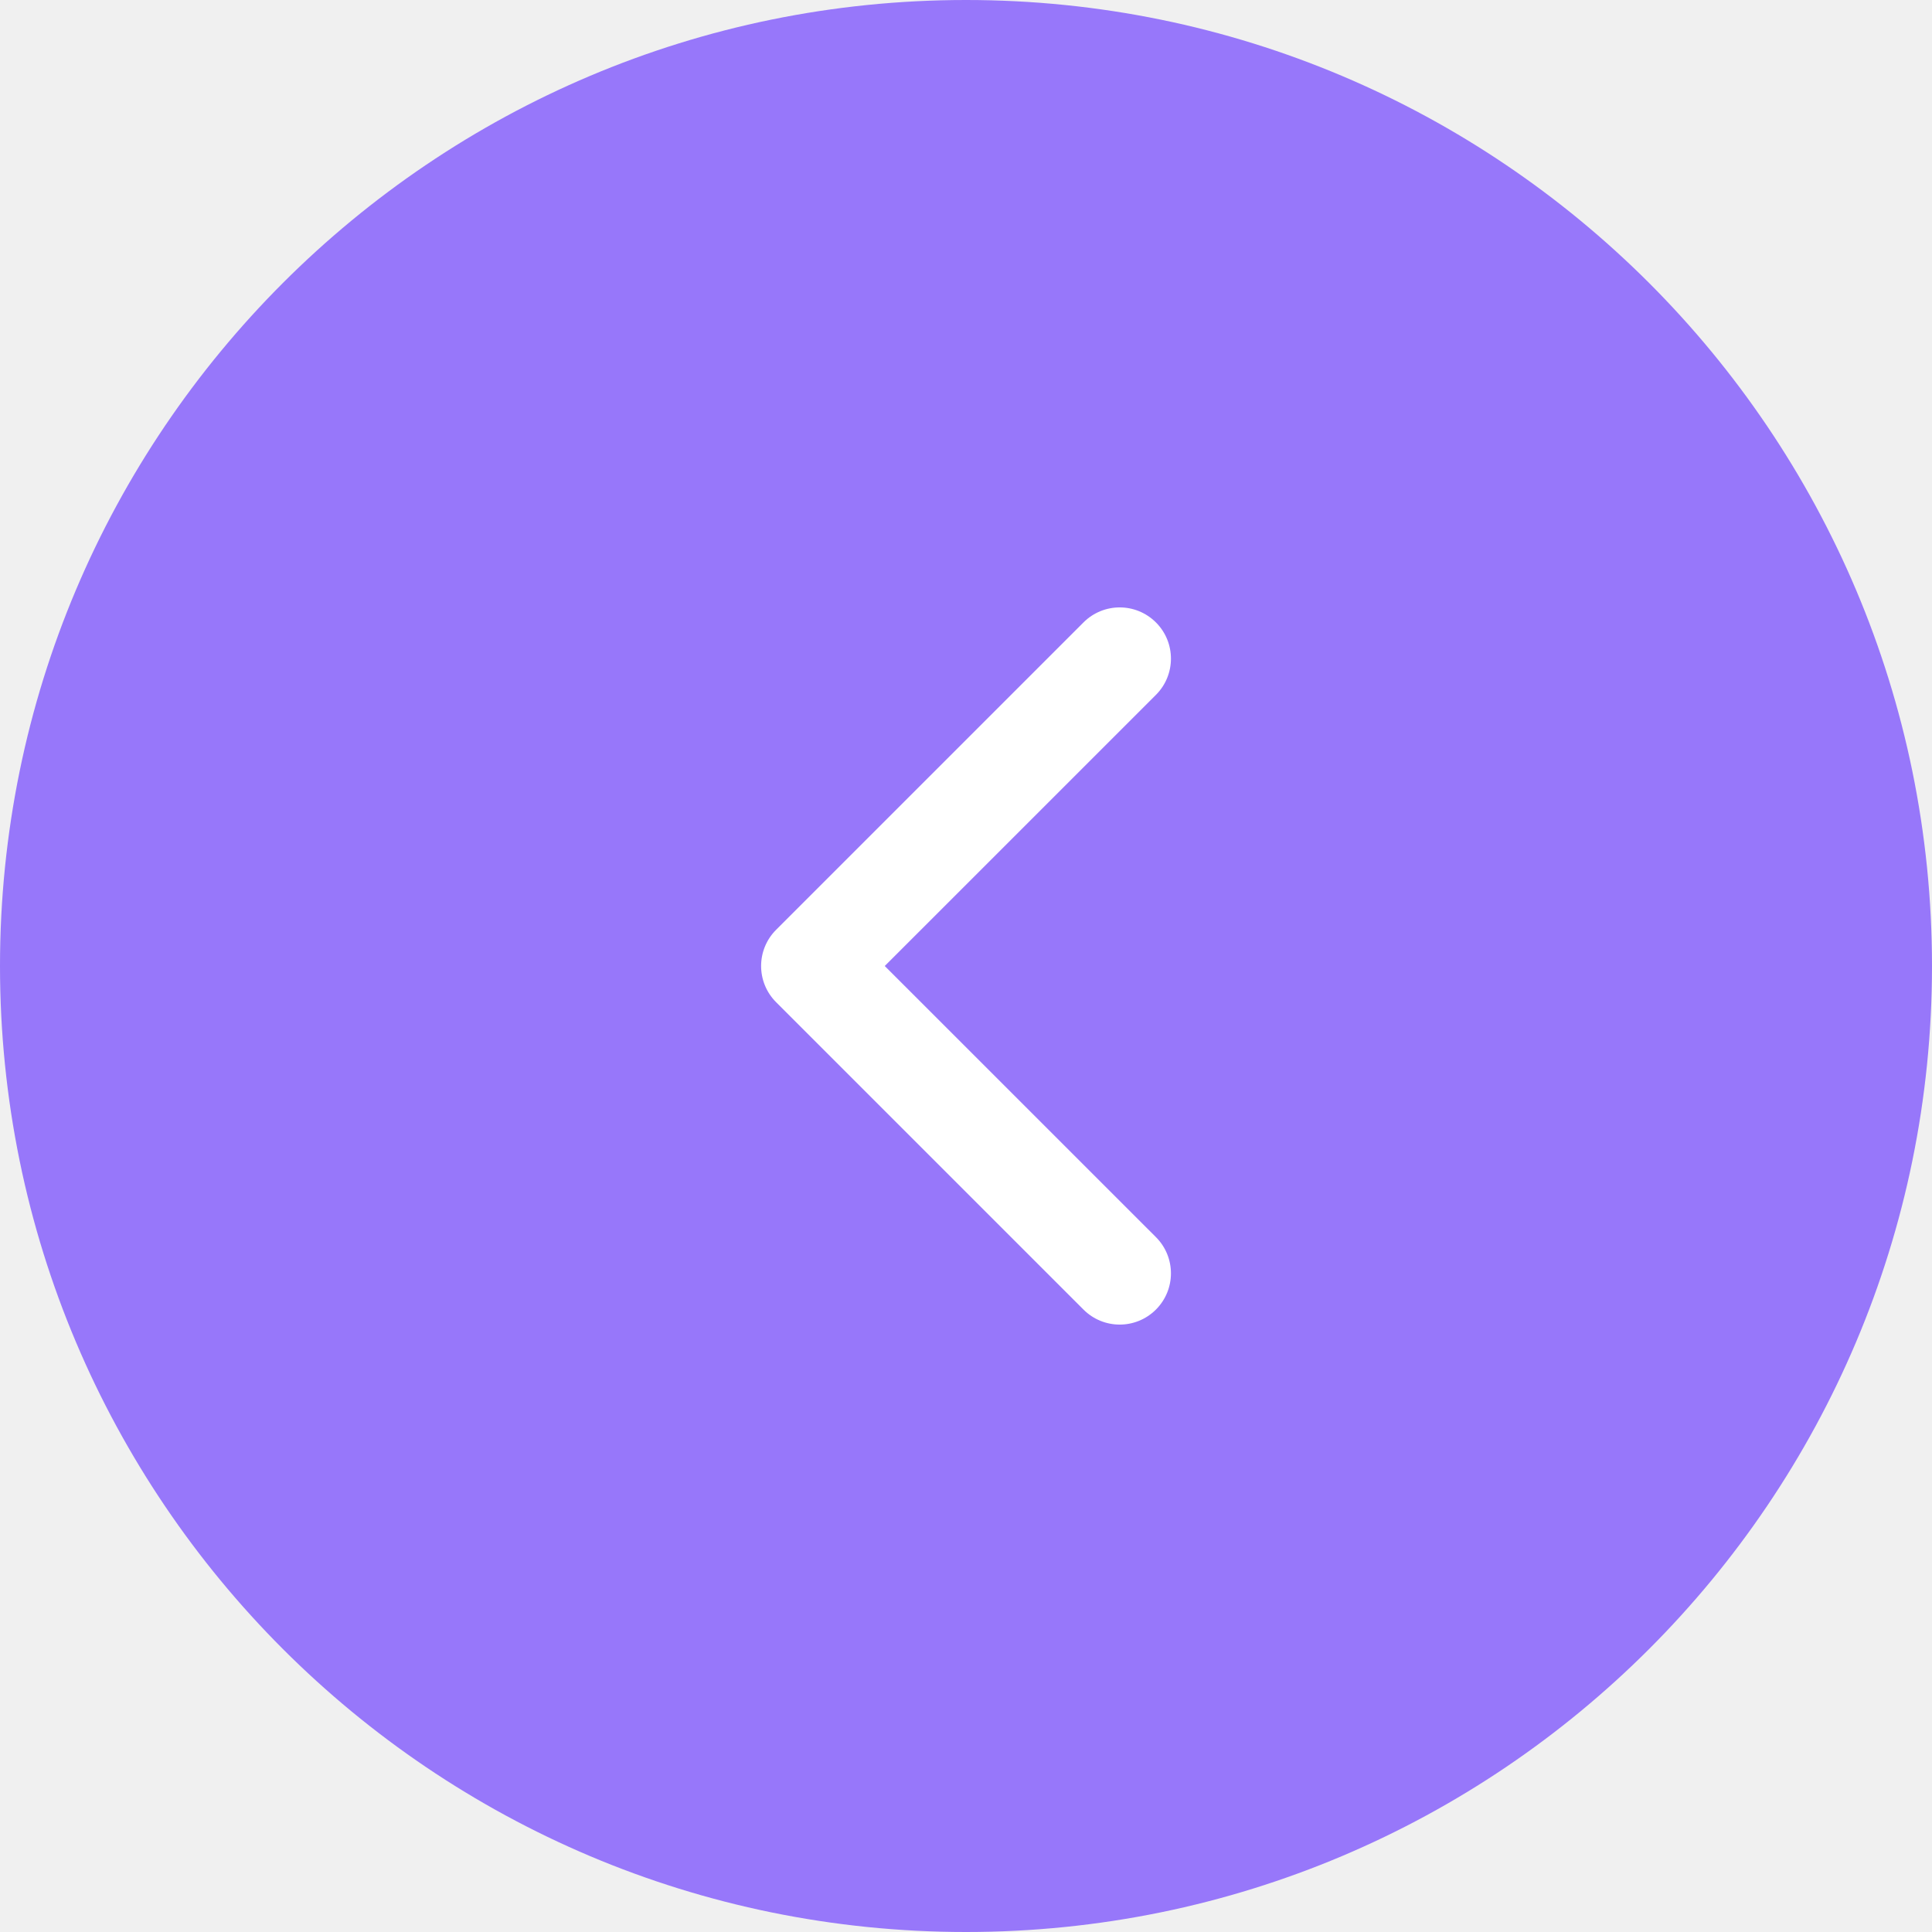
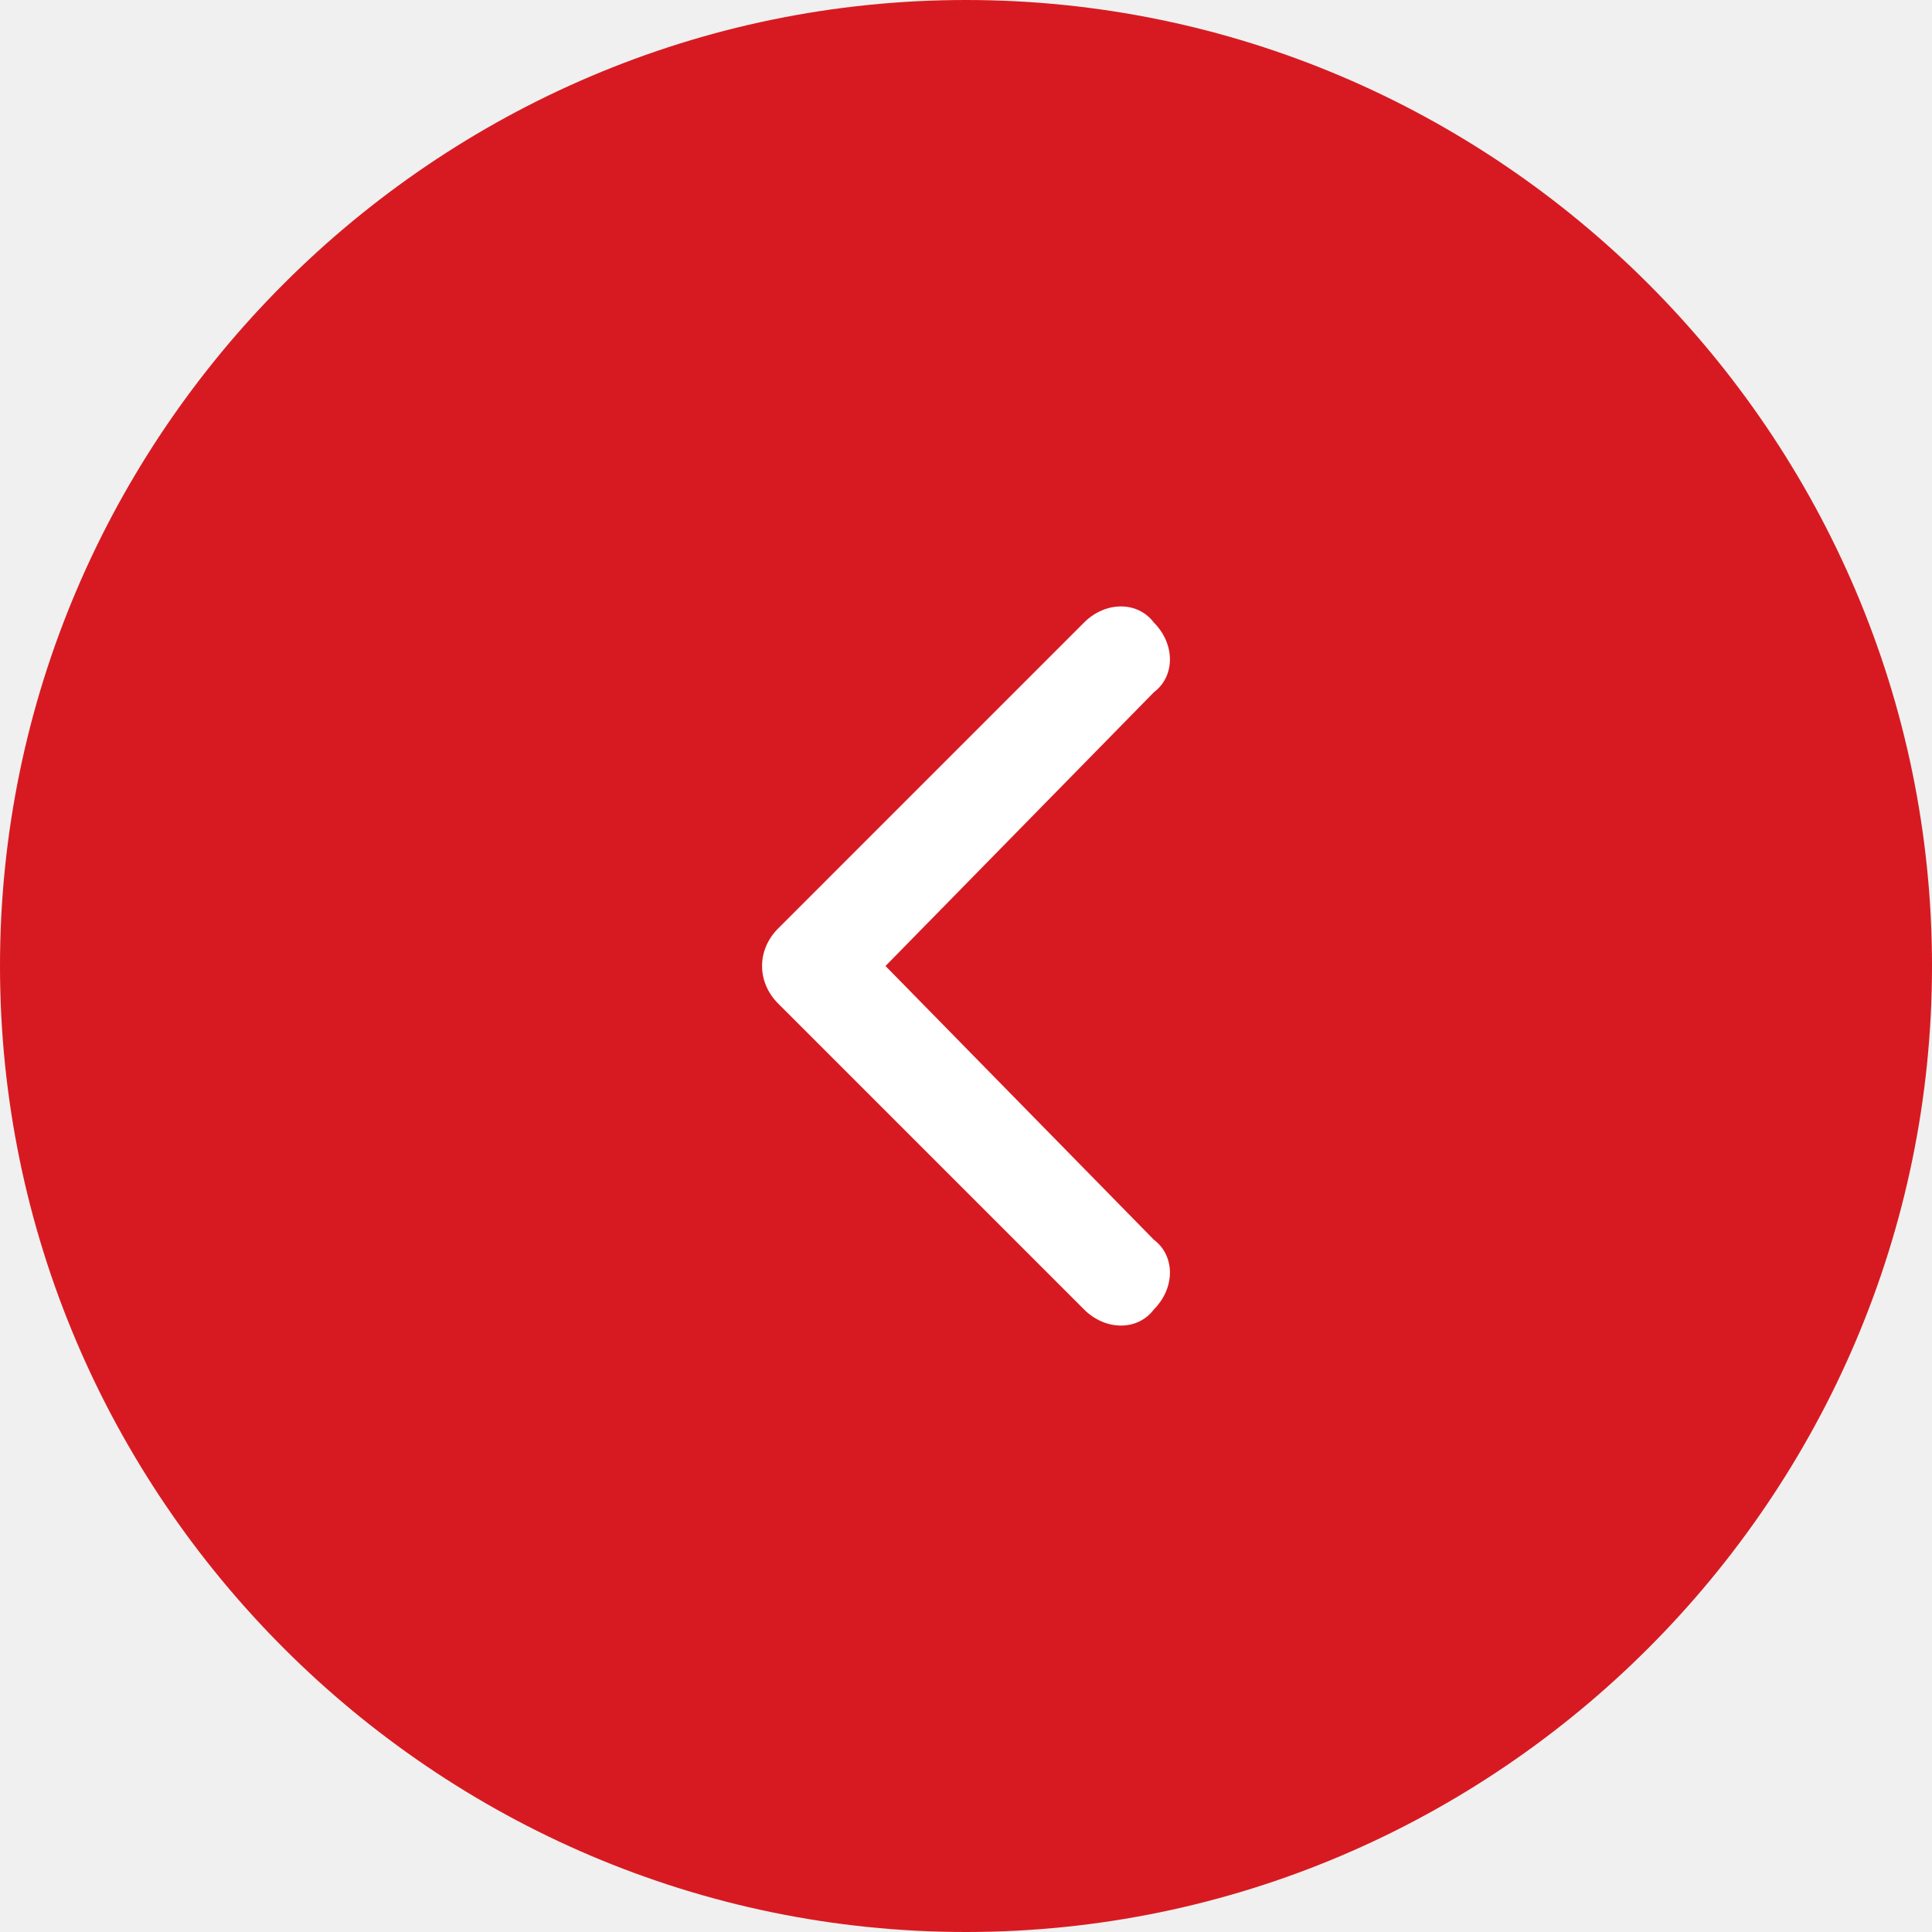
- <svg xmlns="http://www.w3.org/2000/svg" width="36" height="36" viewBox="0 0 36 36" fill="none">
-   <rect x="36" y="36" width="36" height="36" rx="18" transform="rotate(-180 36 36)" fill="#9777FA" />
-   <path fill-rule="evenodd" clip-rule="evenodd" d="M20.189 24.402C20.562 24.775 21.166 24.775 21.539 24.402C21.912 24.029 21.912 23.425 21.539 23.052L16.486 18L21.539 12.948C21.912 12.575 21.912 11.97 21.539 11.598C21.166 11.225 20.562 11.225 20.189 11.598L14.462 17.325C14.089 17.698 14.089 18.302 14.462 18.675L20.189 24.402Z" fill="white" />
+ <svg xmlns="http://www.w3.org/2000/svg" version="1.2" viewBox="0 0 36 36" width="36" height="36">
+   <style>.a{fill:#d71a21}.b{fill:#fff}</style>
+   <path class="a" d="m18 36c-9.9 0-18-8.1-18-18 0-9.9 8.1-18 18-18 9.9 0 18 8.1 18 18 0 9.9-8.1 18-18 18z" />
+   <path fill-rule="evenodd" class="b" d="m20.2 24.4c0.4 0.4 1 0.4 1.3 0 0.4-0.4 0.4-1 0-1.3l-5-5.1 5-5.1c0.4-0.3 0.4-0.9 0-1.3-0.3-0.4-0.9-0.4-1.3 0l-5.7 5.7c-0.4 0.4-0.4 1 0 1.4z" />
</svg>
